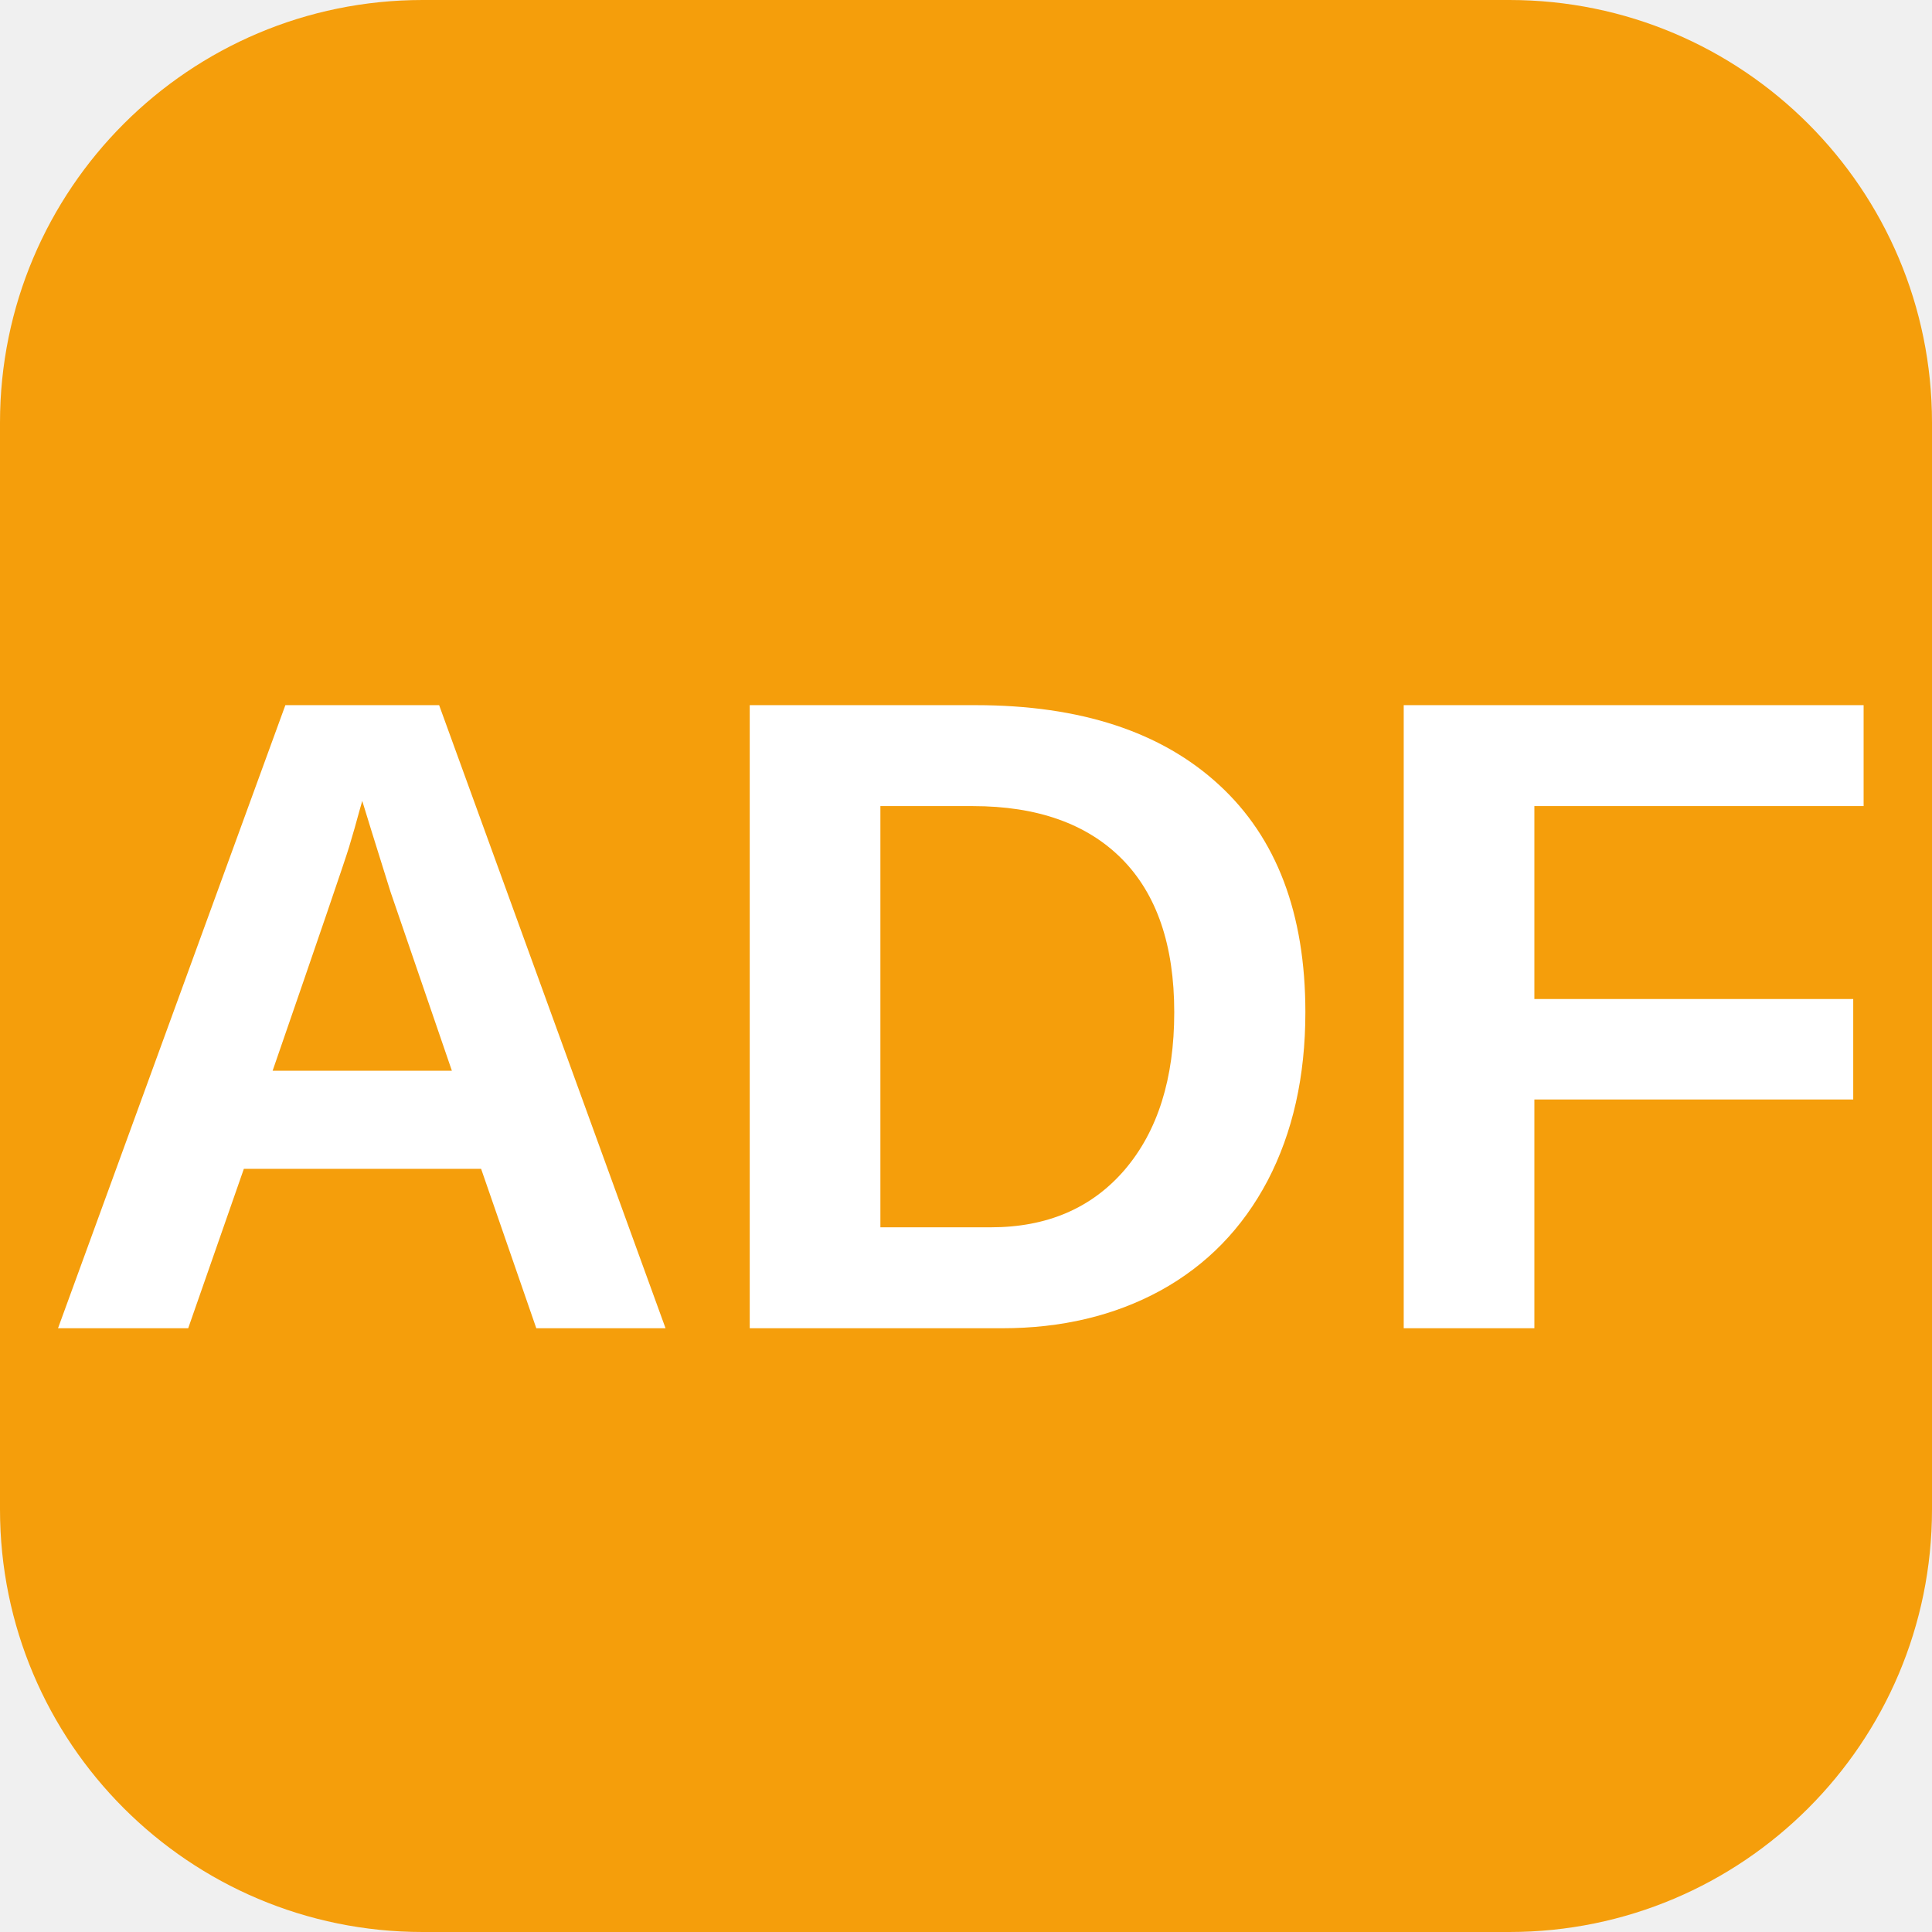
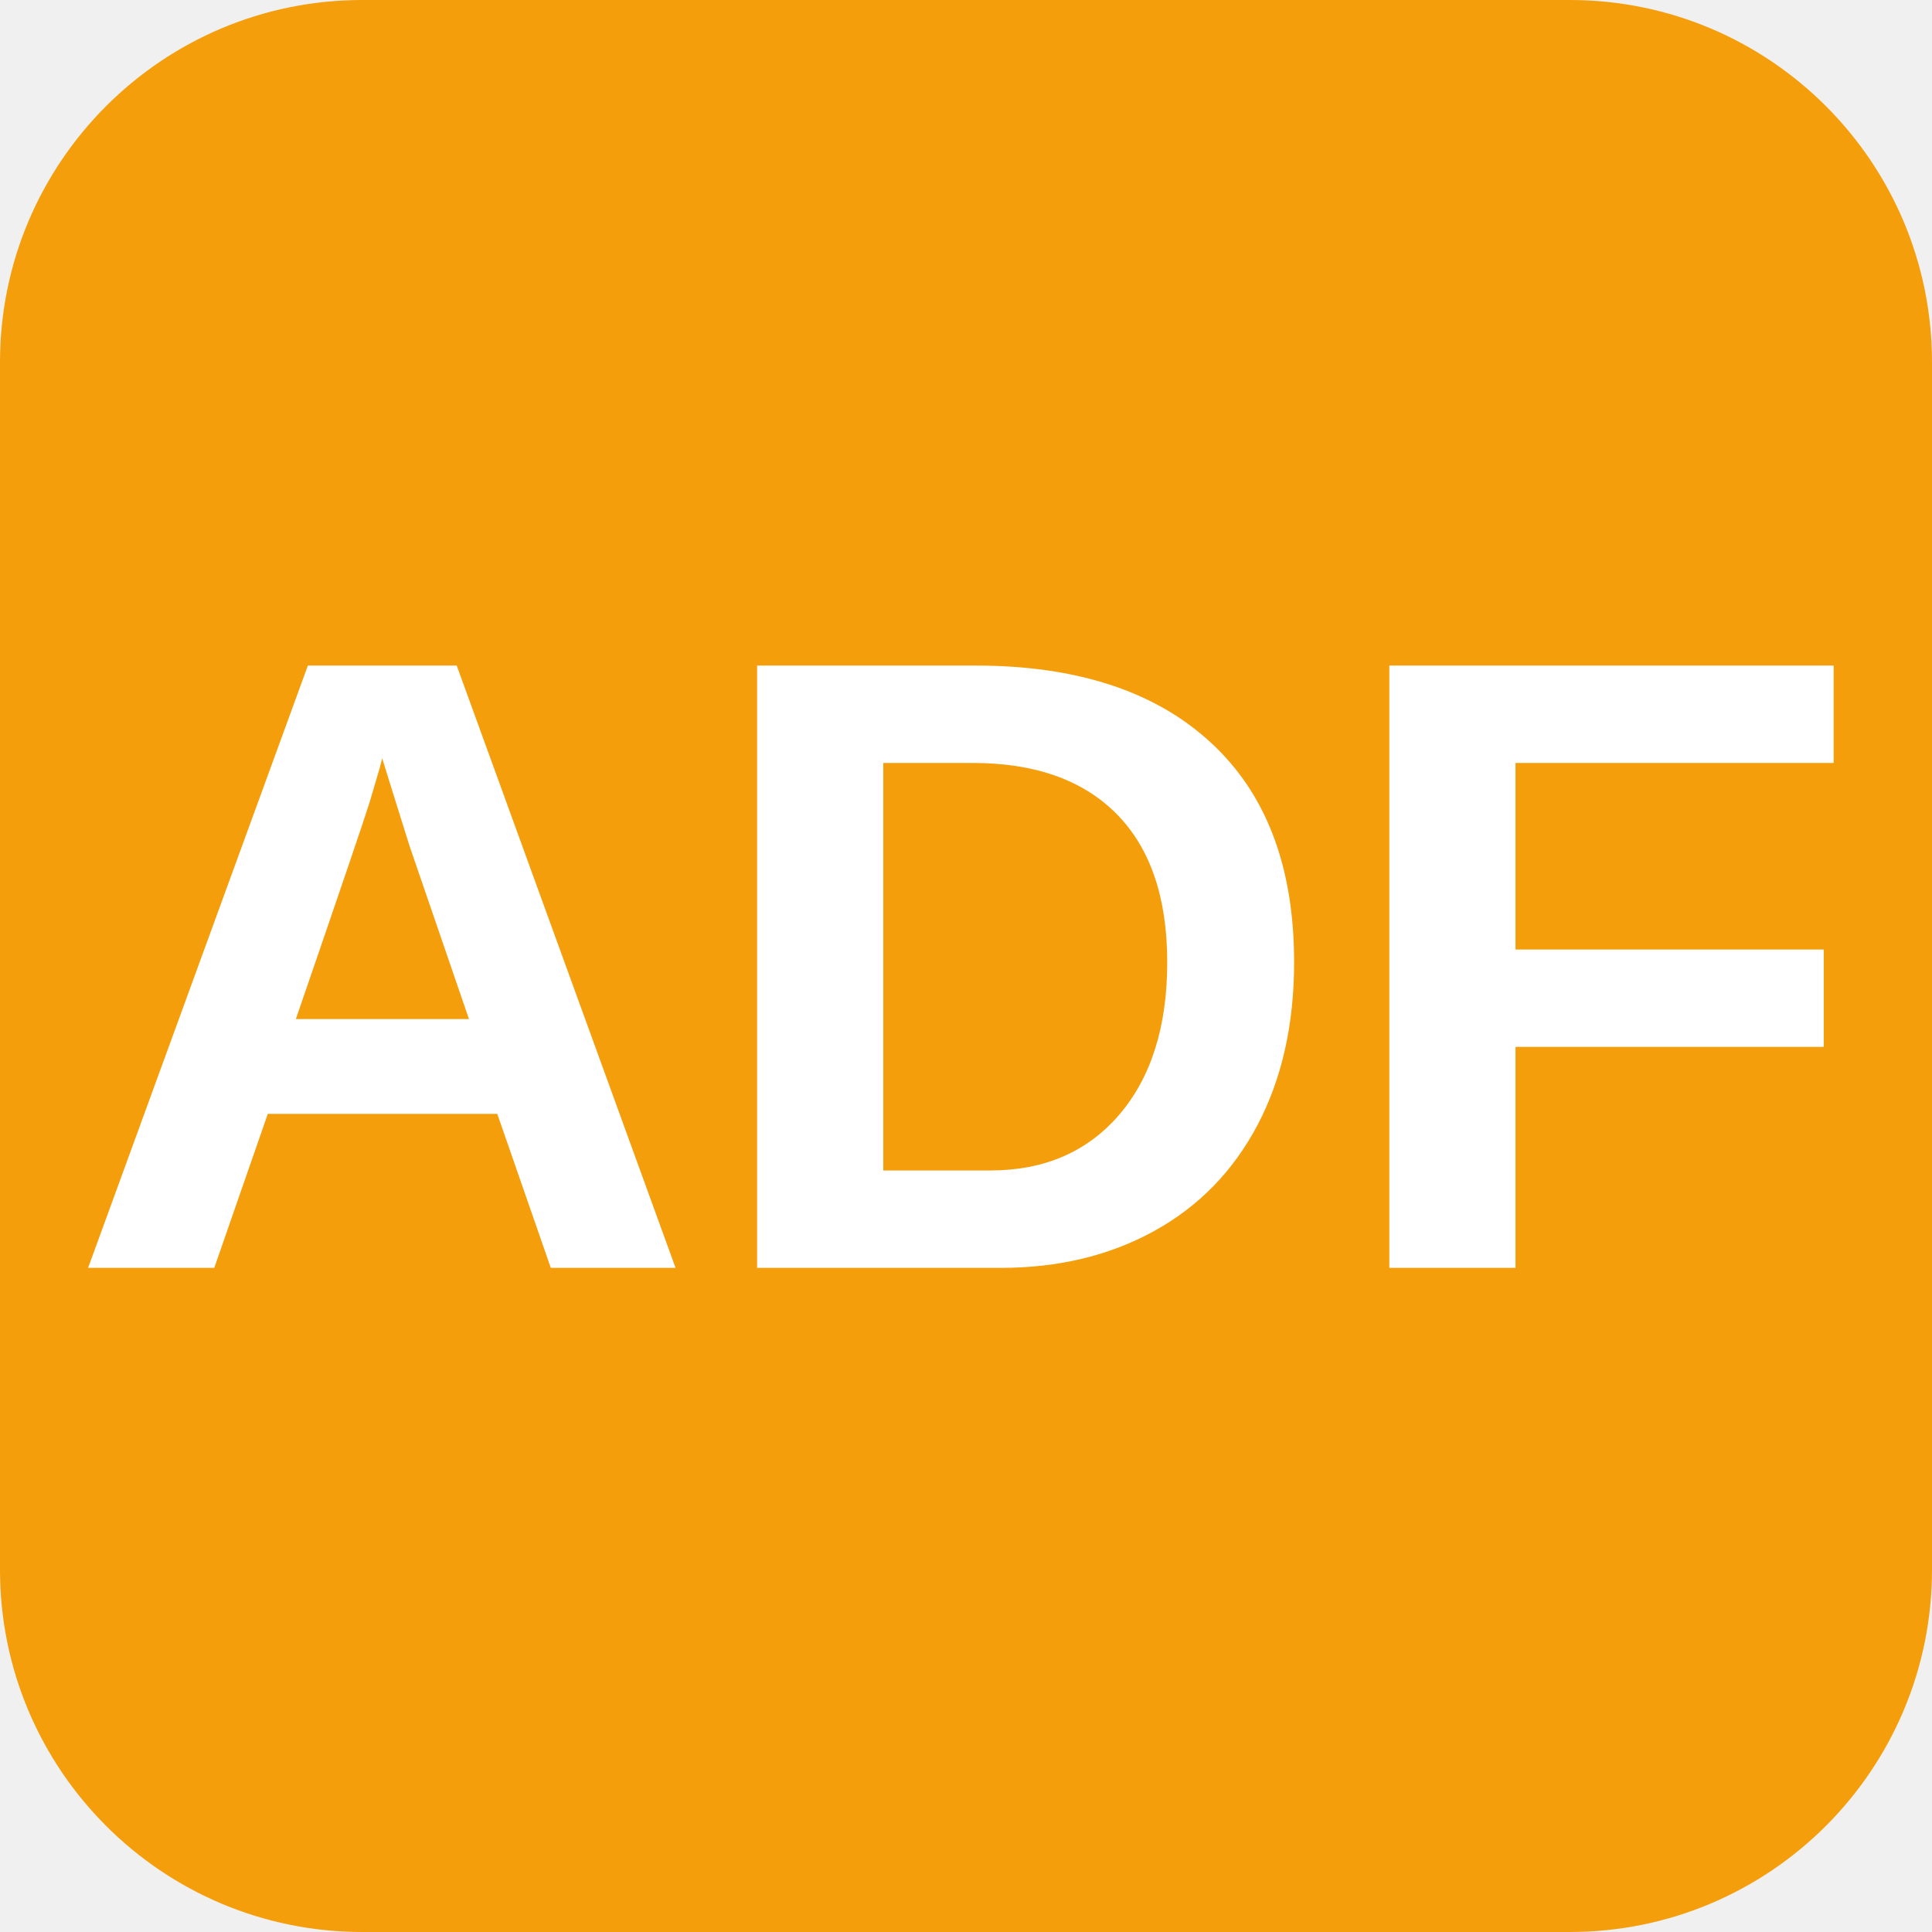
- <svg xmlns="http://www.w3.org/2000/svg" viewBox="0 0 64 64">
-   <rect width="64" height="64" rx="14" fill="#f59e0b" />
-   <text x="32" y="44" text-anchor="middle" font-family="Arial,sans-serif" font-weight="900" font-size="30" fill="#fff">ADF</text>
+ <svg xmlns="http://www.w3.org/2000/svg" viewBox="0 0 128 128">
+   <rect width="128" height="128" rx="24" fill="#f59e0b" />
+   <text x="64" y="84" text-anchor="middle" font-family="Arial,sans-serif" font-weight="900" font-size="58" fill="#fff">ADF</text>
</svg>
